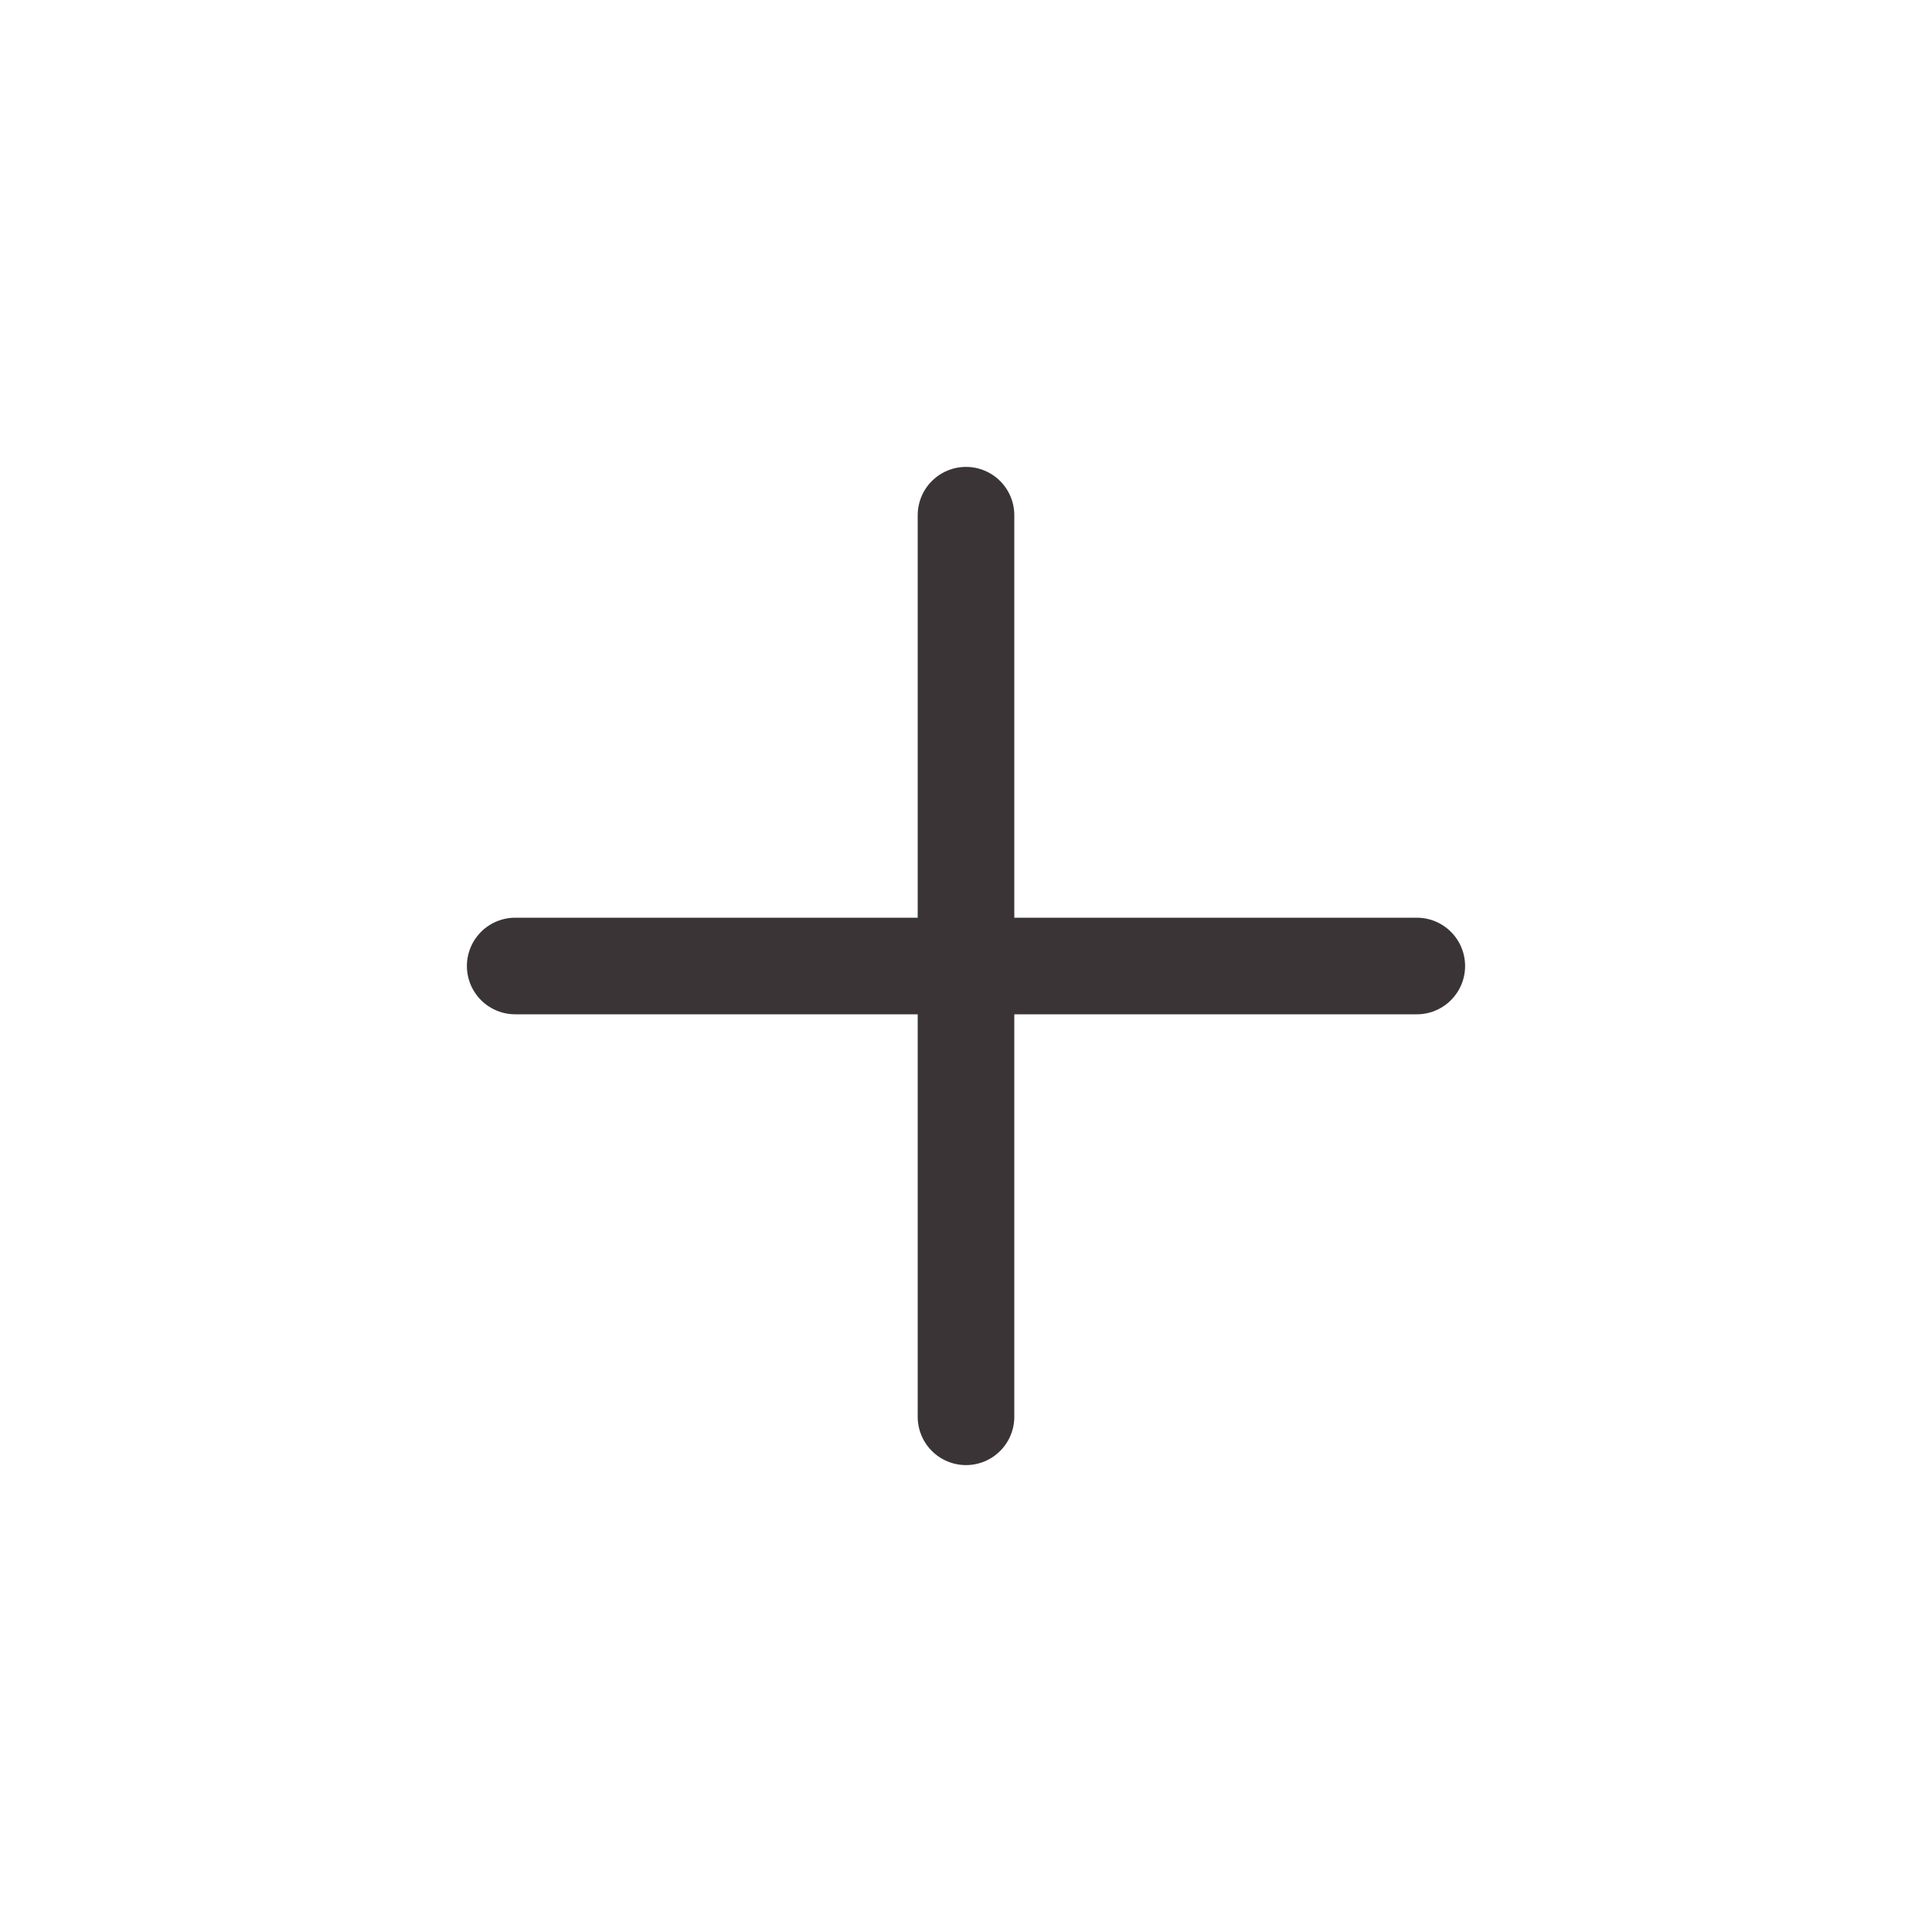
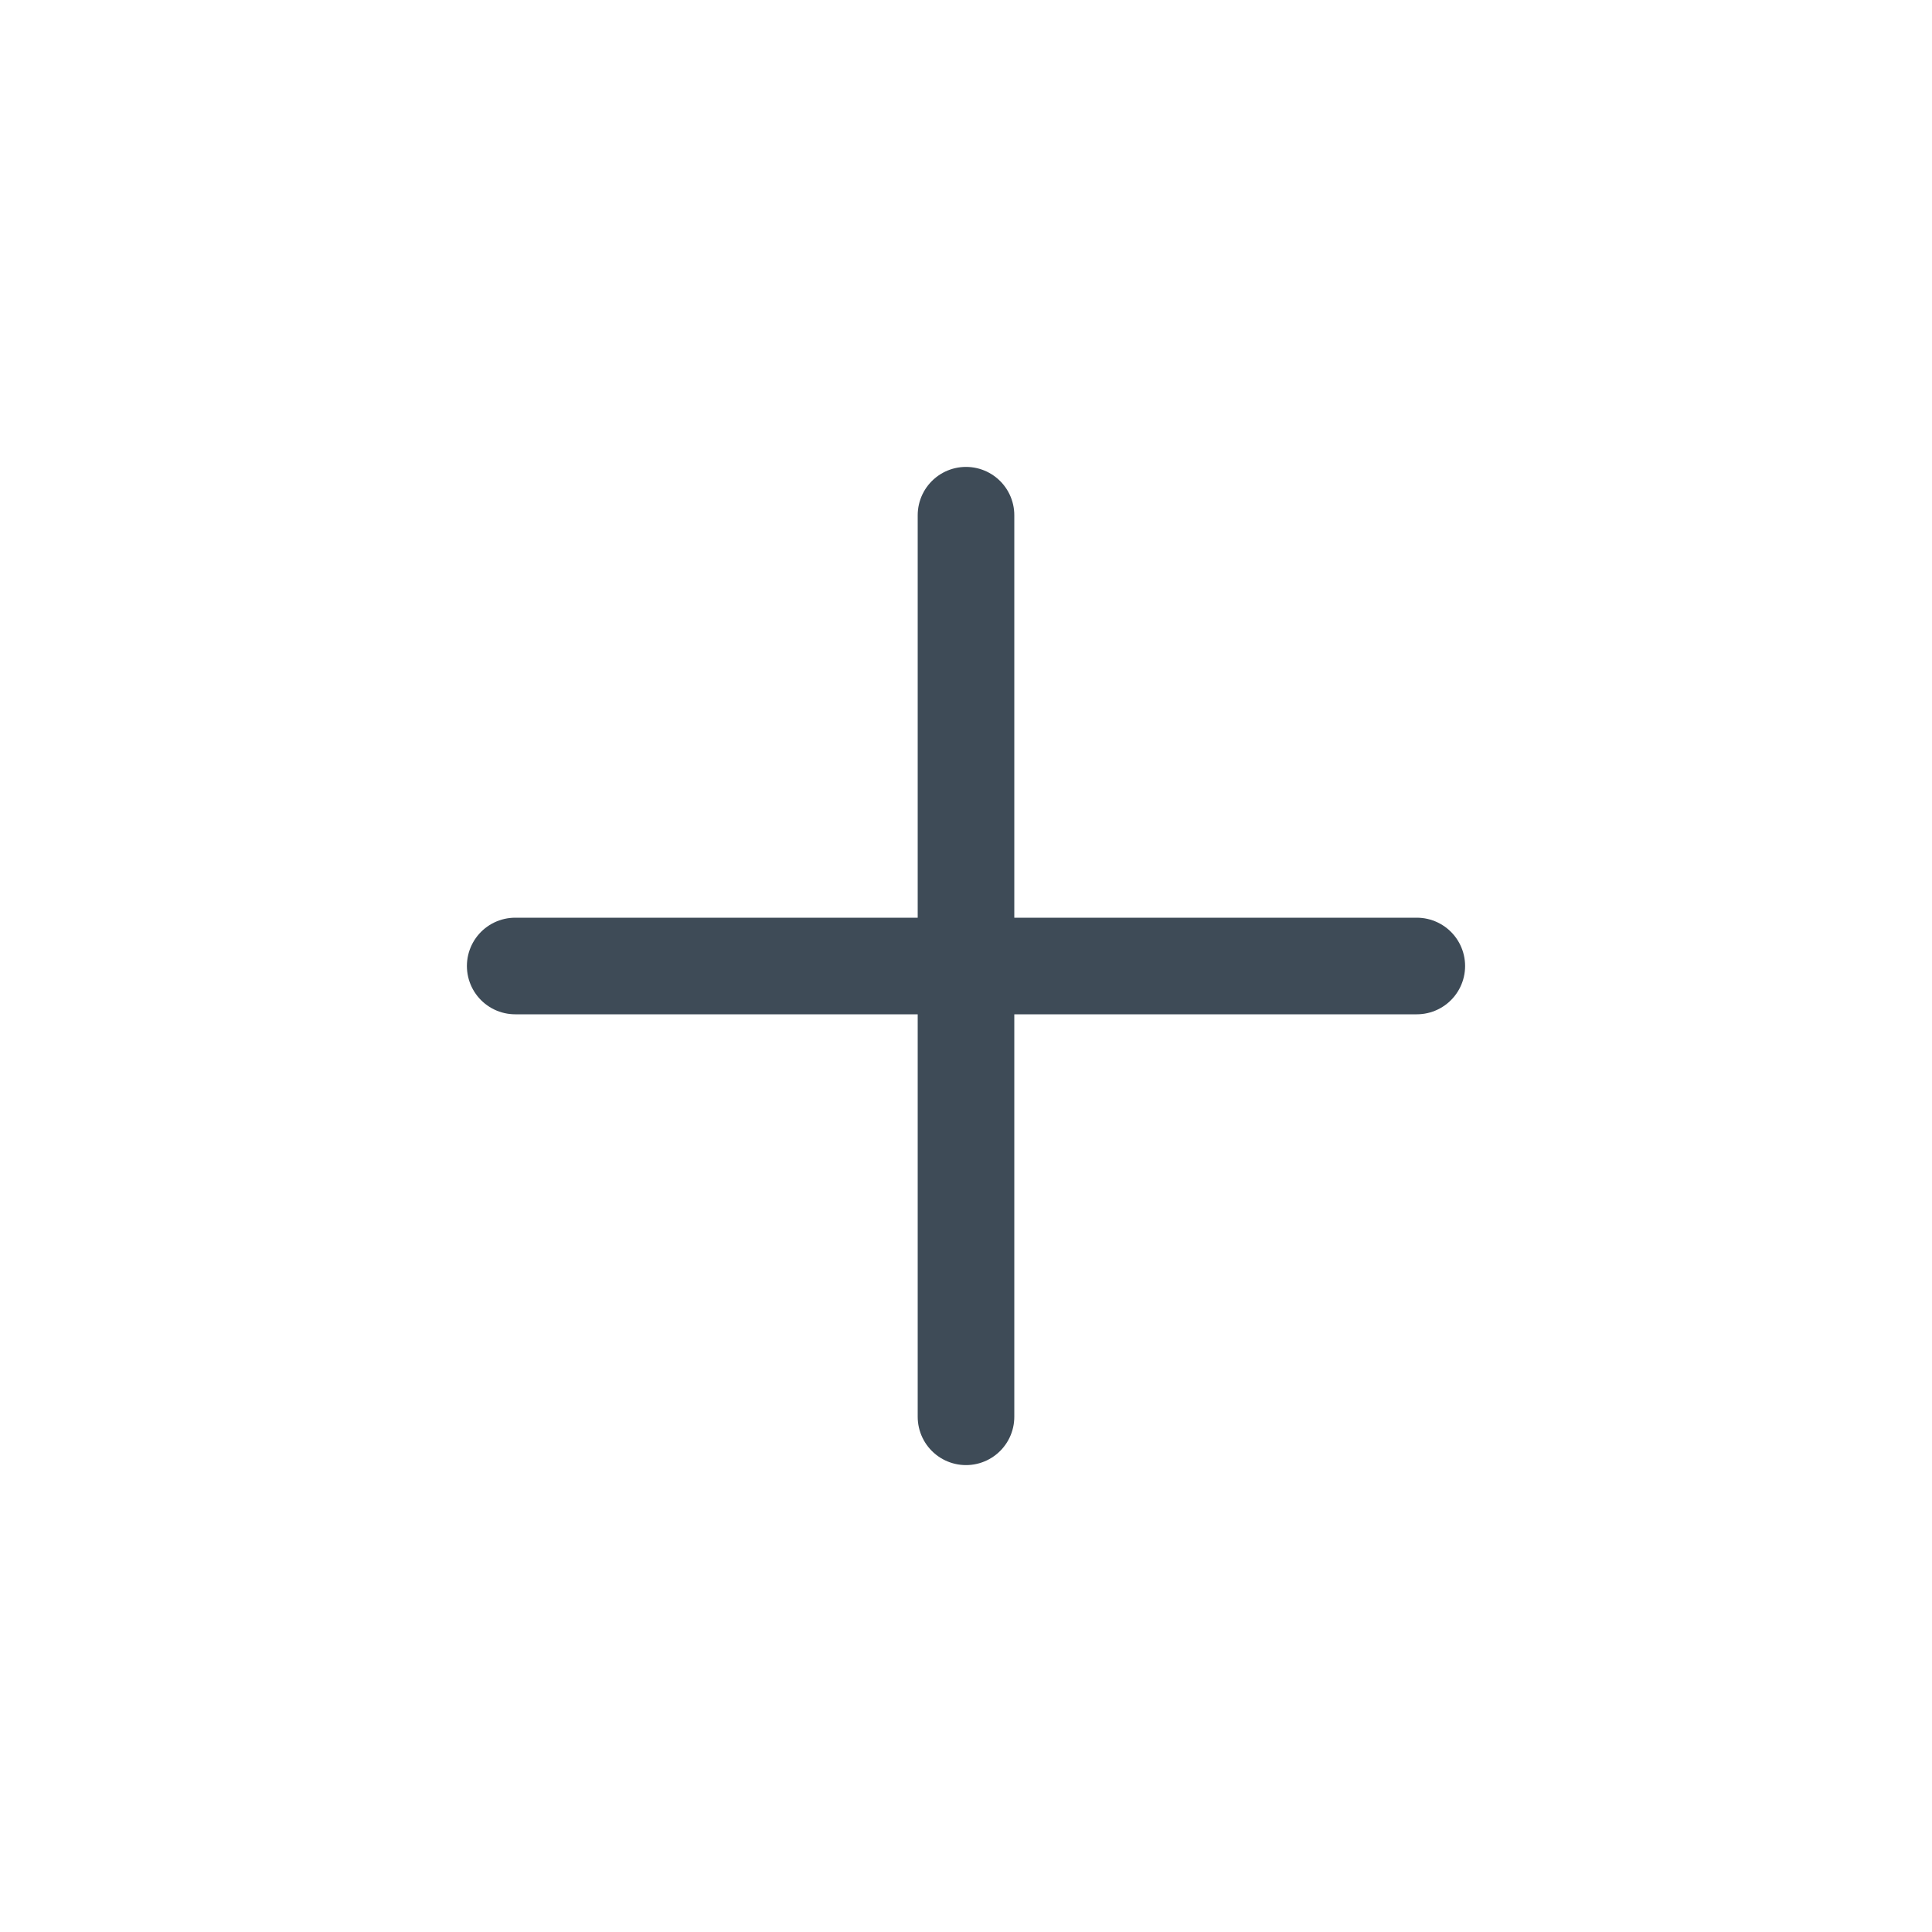
<svg xmlns="http://www.w3.org/2000/svg" viewBox="0 0 24 24" width="24" height="24">
-   <path d="M12 5v14M5 12h14" transform="translate(2.4 2.4) scale(.8)" fill="none" stroke="#3A3437" stroke-width="1.5" stroke-linecap="round" stroke-linejoin="round" />
+   <path d="M12 5v14M5 12h14" transform="translate(2.4 2.4) scale(.8)" fill="none" stroke="#3E4B57" stroke-width="1.5" stroke-linecap="round" stroke-linejoin="round" />
</svg>
